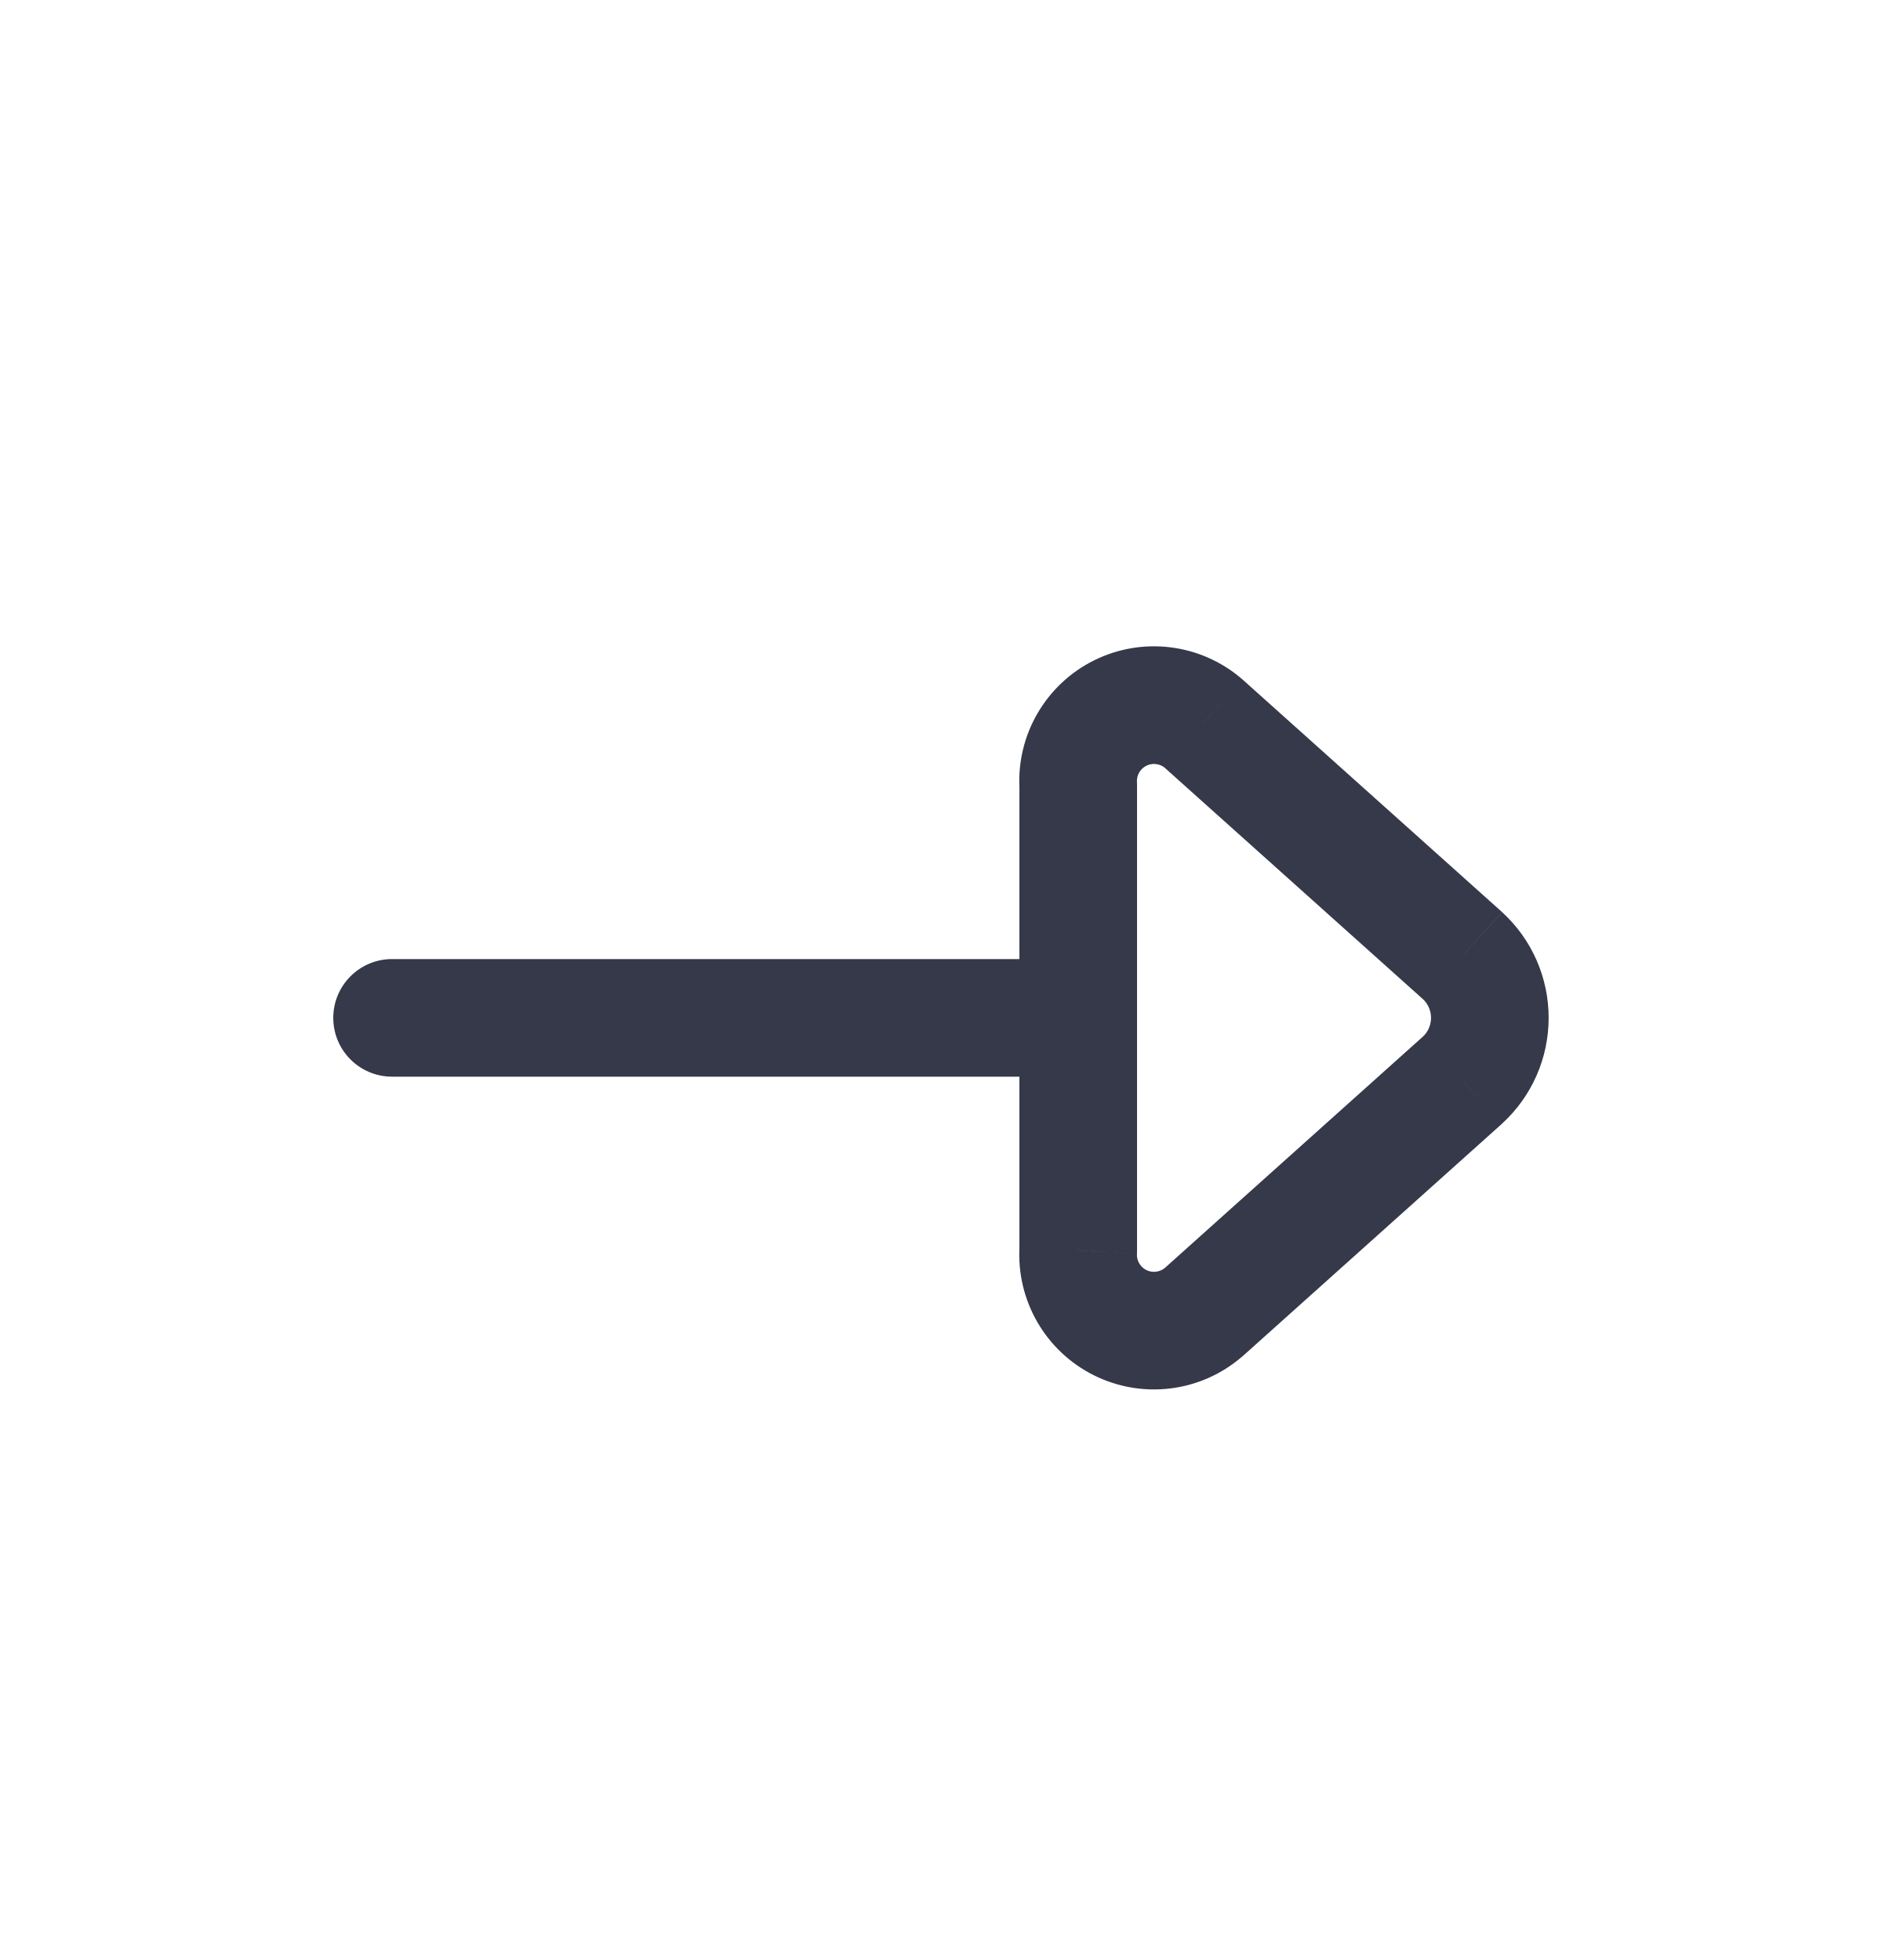
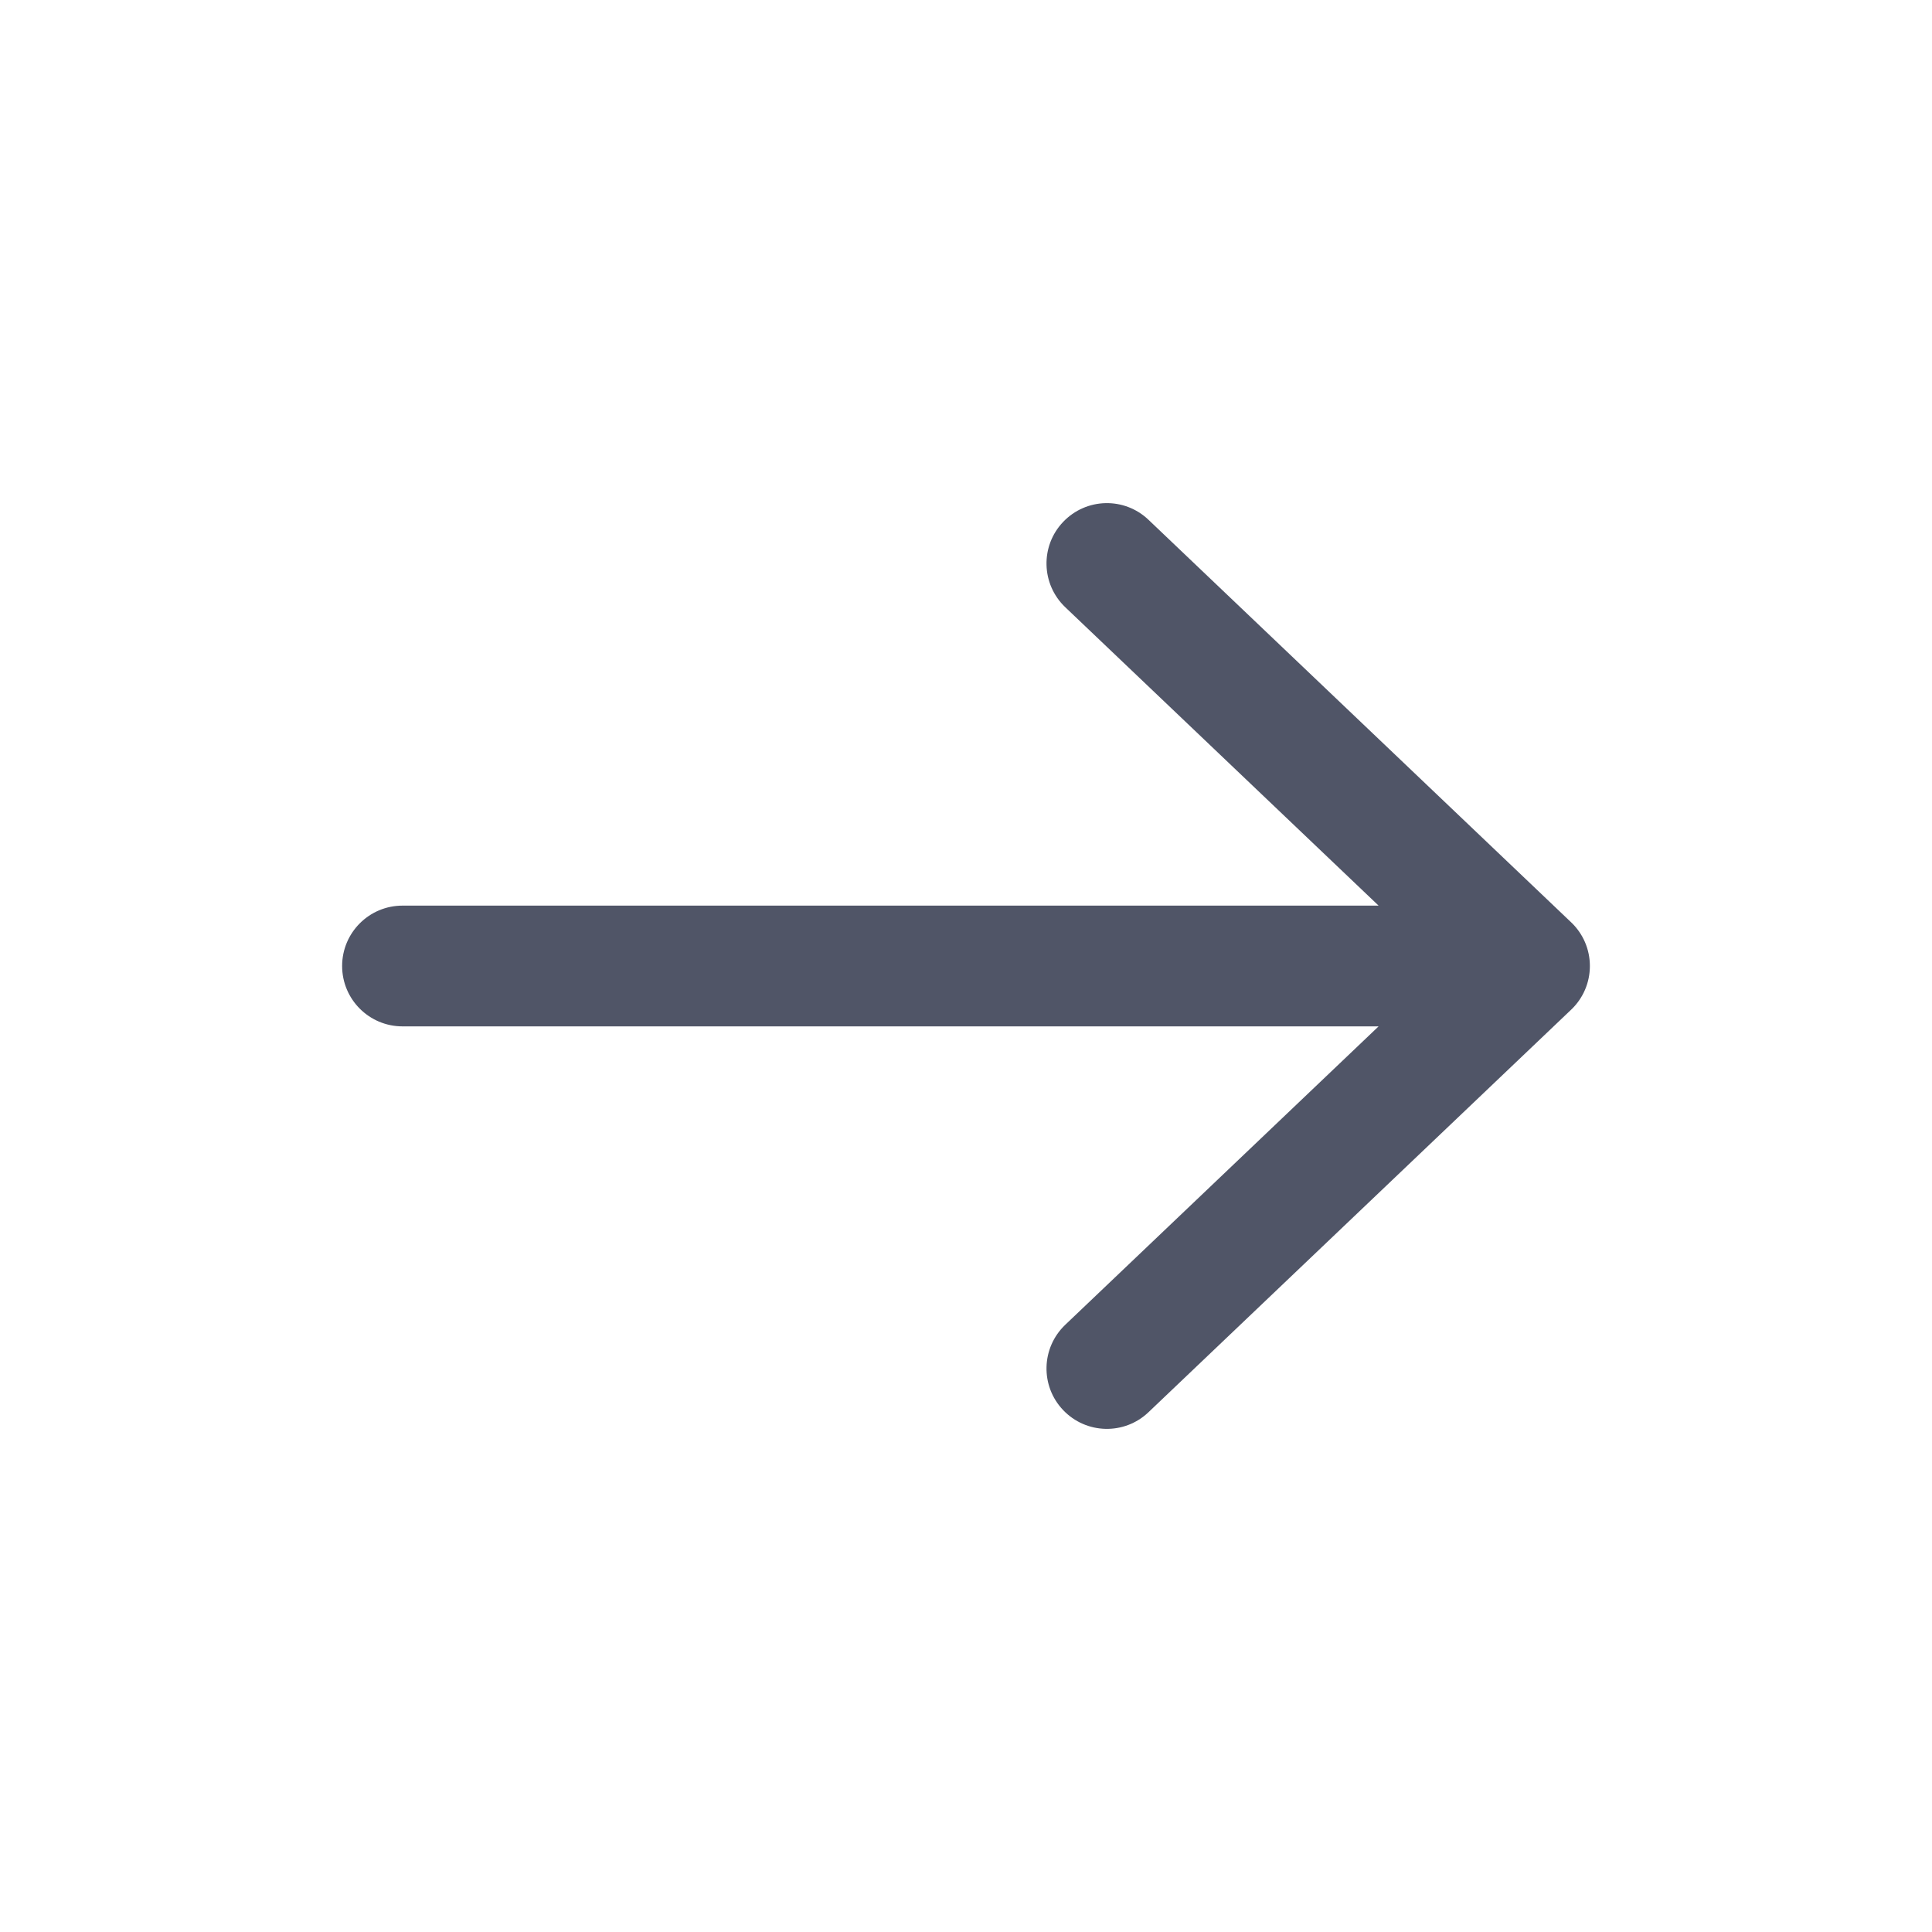
- <svg xmlns="http://www.w3.org/2000/svg" width="24" height="25" viewBox="0 0 24 25" fill="none">
-   <path d="M13.75 10.019H14.5C14.5 10.005 14.5 9.99 14.499 9.975L13.75 10.019ZM14.285 9.096L13.95 8.424L14.285 9.096ZM15.344 9.225L15.845 8.667C15.84 8.663 15.835 8.658 15.83 8.654L15.344 9.225ZM18.65 12.188L19.157 11.635L19.151 11.63L18.65 12.188ZM18.65 13.777L19.151 14.336L19.157 14.33L18.65 13.777ZM15.344 16.741L15.83 17.312C15.835 17.308 15.84 17.304 15.845 17.3L15.344 16.741ZM14.285 16.871L14.619 16.2L14.619 16.2L14.285 16.871ZM13.75 15.947L14.499 15.992C14.5 15.977 14.5 15.962 14.5 15.947H13.75ZM13.75 13.733C14.164 13.733 14.5 13.398 14.5 12.983C14.5 12.569 14.164 12.233 13.75 12.233V13.733ZM5 12.233C4.586 12.233 4.25 12.569 4.25 12.983C4.25 13.398 4.586 13.733 5 13.733V12.233ZM14.5 12.983V10.019H13V12.983H14.5ZM14.499 9.975C14.493 9.888 14.541 9.806 14.619 9.767L13.95 8.424C13.334 8.731 12.961 9.376 13.001 10.063L14.499 9.975ZM14.619 9.767C14.697 9.728 14.791 9.74 14.858 9.796L15.83 8.654C15.306 8.208 14.566 8.117 13.95 8.424L14.619 9.767ZM14.843 9.784L18.149 12.747L19.151 11.63L15.845 8.667L14.843 9.784ZM18.143 12.741C18.211 12.803 18.249 12.891 18.249 12.983H19.749C19.749 12.47 19.535 11.982 19.157 11.636L18.143 12.741ZM18.249 12.983C18.249 13.075 18.211 13.162 18.143 13.225L19.157 14.33C19.535 13.984 19.749 13.495 19.749 12.983H18.249ZM18.149 13.219L14.843 16.183L15.845 17.3L19.151 14.336L18.149 13.219ZM14.858 16.17C14.791 16.227 14.697 16.238 14.619 16.2L13.95 17.542C14.566 17.849 15.306 17.759 15.83 17.312L14.858 16.17ZM14.619 16.2C14.541 16.16 14.493 16.079 14.499 15.992L13.001 15.903C12.961 16.59 13.334 17.235 13.95 17.542L14.619 16.2ZM14.5 15.947V12.983H13V15.947H14.5ZM13.75 12.233H5V13.733H13.75V12.233Z" fill="#353949" />
+ <svg xmlns="http://www.w3.org/2000/svg" width="24" height="24" viewBox="0 0 24 24" fill="none">
+   <path d="M13.233 16.457C12.933 16.743 12.921 17.217 13.207 17.517C13.493 17.817 13.967 17.829 14.267 17.543L13.233 16.457ZM19.517 12.543C19.817 12.257 19.829 11.783 19.543 11.483C19.257 11.183 18.783 11.171 18.483 11.457L19.517 12.543ZM18.483 12.543C18.783 12.829 19.257 12.817 19.543 12.517C19.829 12.217 19.817 11.743 19.517 11.457L18.483 12.543ZM14.267 6.457C13.967 6.171 13.493 6.183 13.207 6.483C12.921 6.783 12.933 7.257 13.233 7.543L14.267 6.457ZM19 12.75C19.414 12.75 19.75 12.414 19.75 12C19.75 11.586 19.414 11.25 19 11.25V12.75ZM5 11.25C4.586 11.25 4.25 11.586 4.25 12C4.25 12.414 4.586 12.75 5 12.75V11.25ZM14.267 17.543L19.517 12.543L18.483 11.457L13.233 16.457L14.267 17.543ZM19.517 11.457L14.267 6.457L13.233 7.543L18.483 12.543L19.517 11.457ZM19 11.25L5 11.25V12.75L19 12.75V11.25Z" fill="#505567" />
</svg>
